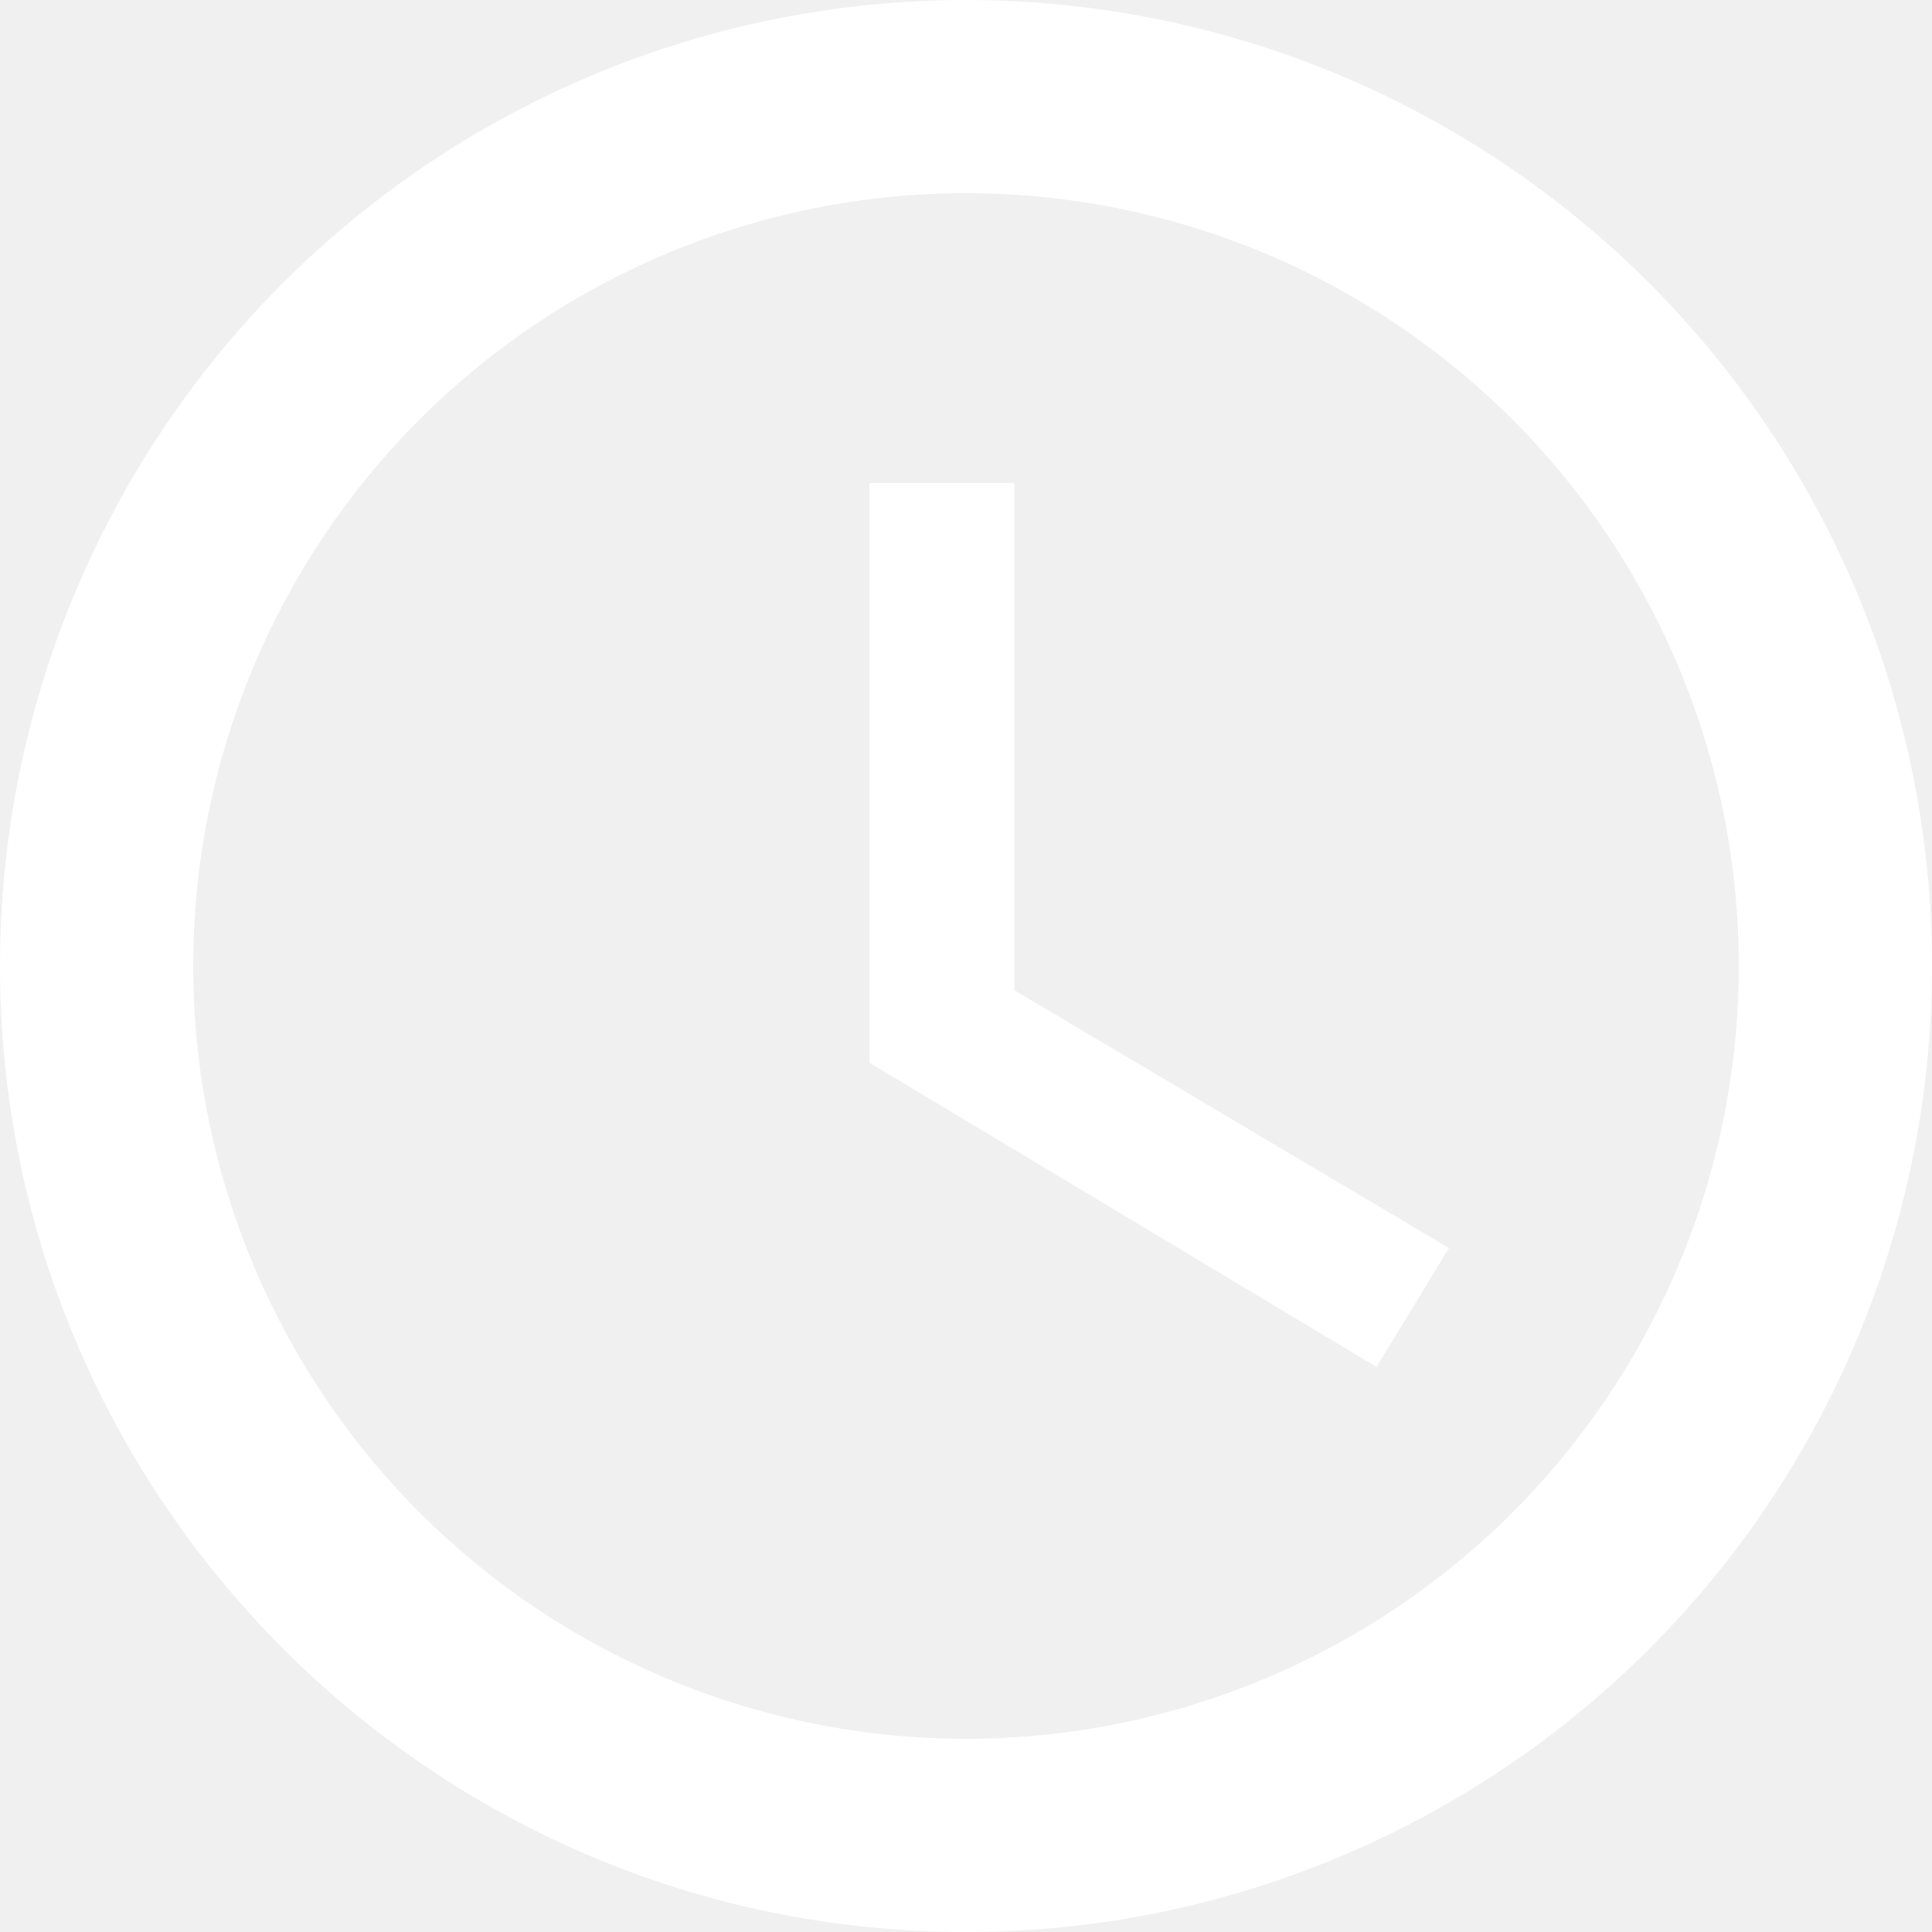
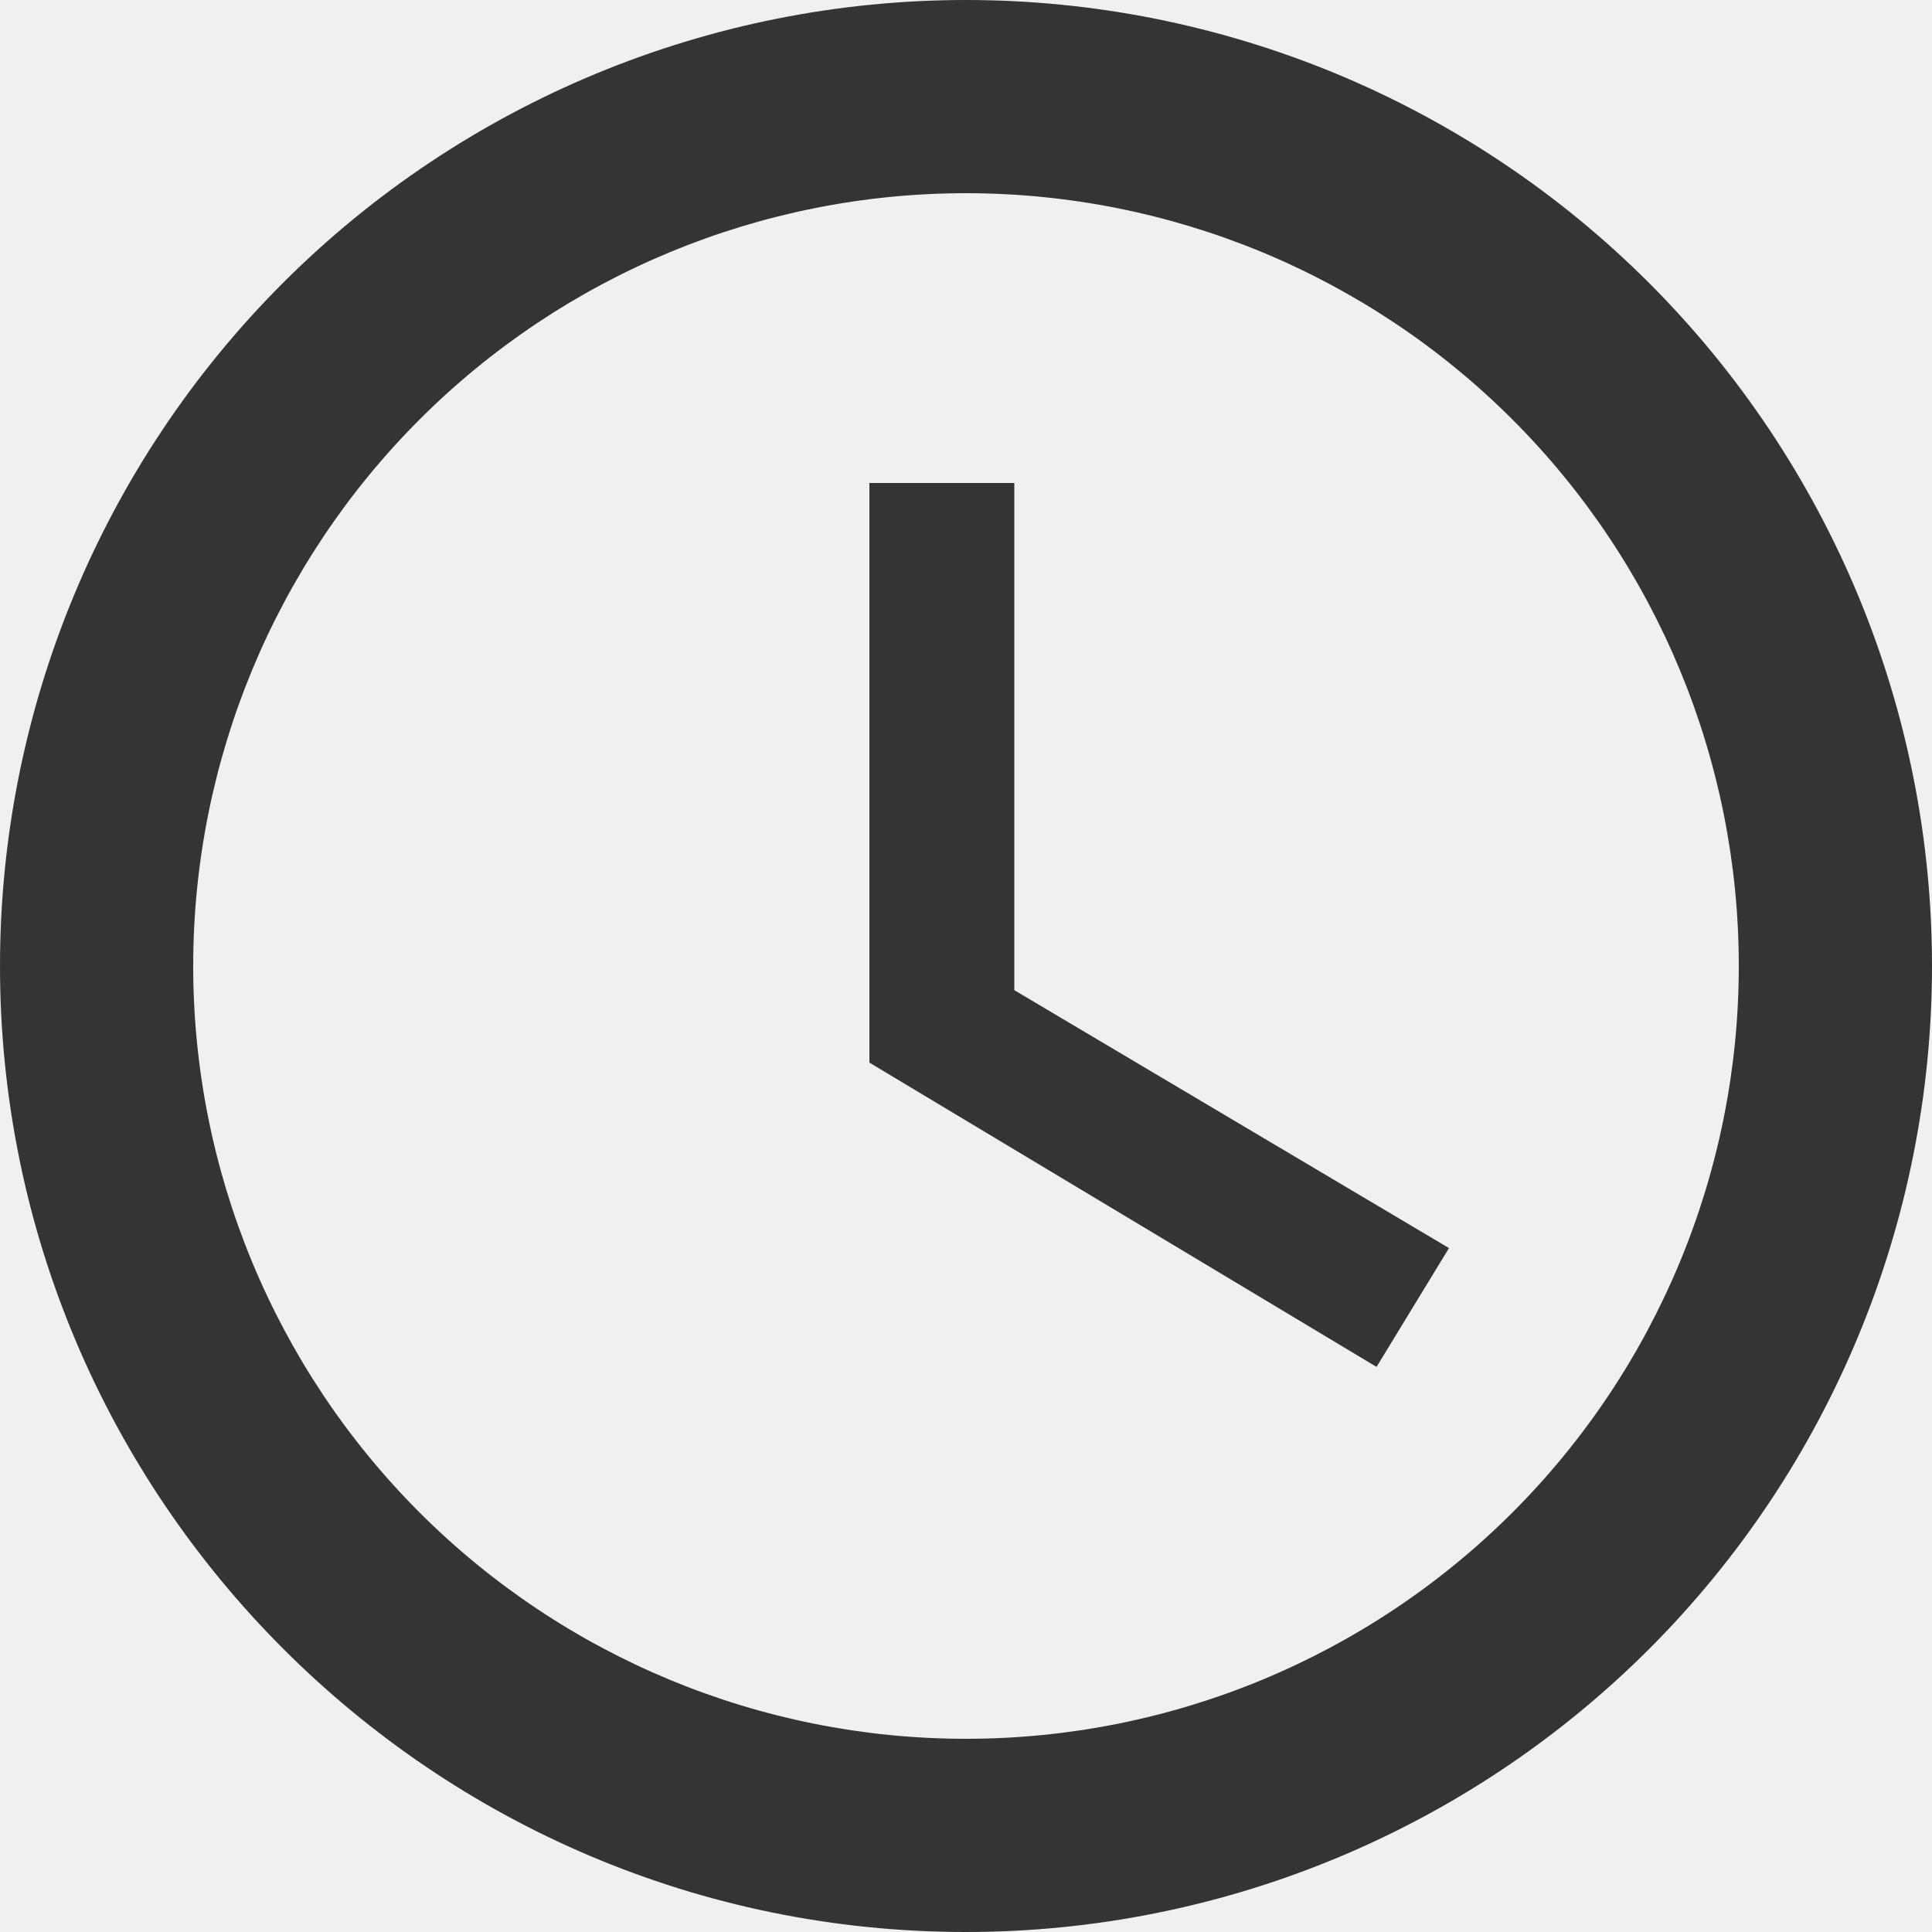
<svg xmlns="http://www.w3.org/2000/svg" width="20" height="20" viewBox="0 0 20 20" fill="none">
-   <path d="M10 18C12.122 18 14.157 17.157 15.657 15.657C17.157 14.157 18 12.122 18 10C18 7.878 17.157 5.843 15.657 4.343C14.157 2.843 12.122 2 10 2C7.878 2 5.843 2.843 4.343 4.343C2.843 5.843 2 7.878 2 10C2 12.122 2.843 14.157 4.343 15.657C5.843 17.157 7.878 18 10 18ZM10 0C11.313 0 12.614 0.259 13.827 0.761C15.04 1.264 16.142 2 17.071 2.929C18 3.858 18.736 4.96 19.239 6.173C19.741 7.386 20 8.687 20 10C20 12.652 18.946 15.196 17.071 17.071C15.196 18.946 12.652 20 10 20C4.47 20 0 15.5 0 10C0 7.348 1.054 4.804 2.929 2.929C4.804 1.054 7.348 0 10 0ZM10.5 5V10.25L15 12.92L14.25 14.15L9 11V5H10.5Z" fill="white" />
+   <path d="M10 18C12.122 18 14.157 17.157 15.657 15.657C17.157 14.157 18 12.122 18 10C18 7.878 17.157 5.843 15.657 4.343C14.157 2.843 12.122 2 10 2C7.878 2 5.843 2.843 4.343 4.343C2.843 5.843 2 7.878 2 10C2 12.122 2.843 14.157 4.343 15.657C5.843 17.157 7.878 18 10 18ZM10 0C11.313 0 12.614 0.259 13.827 0.761C15.04 1.264 16.142 2 17.071 2.929C18 3.858 18.736 4.96 19.239 6.173C19.741 7.386 20 8.687 20 10C20 12.652 18.946 15.196 17.071 17.071C15.196 18.946 12.652 20 10 20C4.47 20 0 15.5 0 10C0 7.348 1.054 4.804 2.929 2.929C4.804 1.054 7.348 0 10 0ZM10.5 5V10.25L15 12.92L14.25 14.15L9 11V5H10.5Z" fill="#343434" />
</svg>
